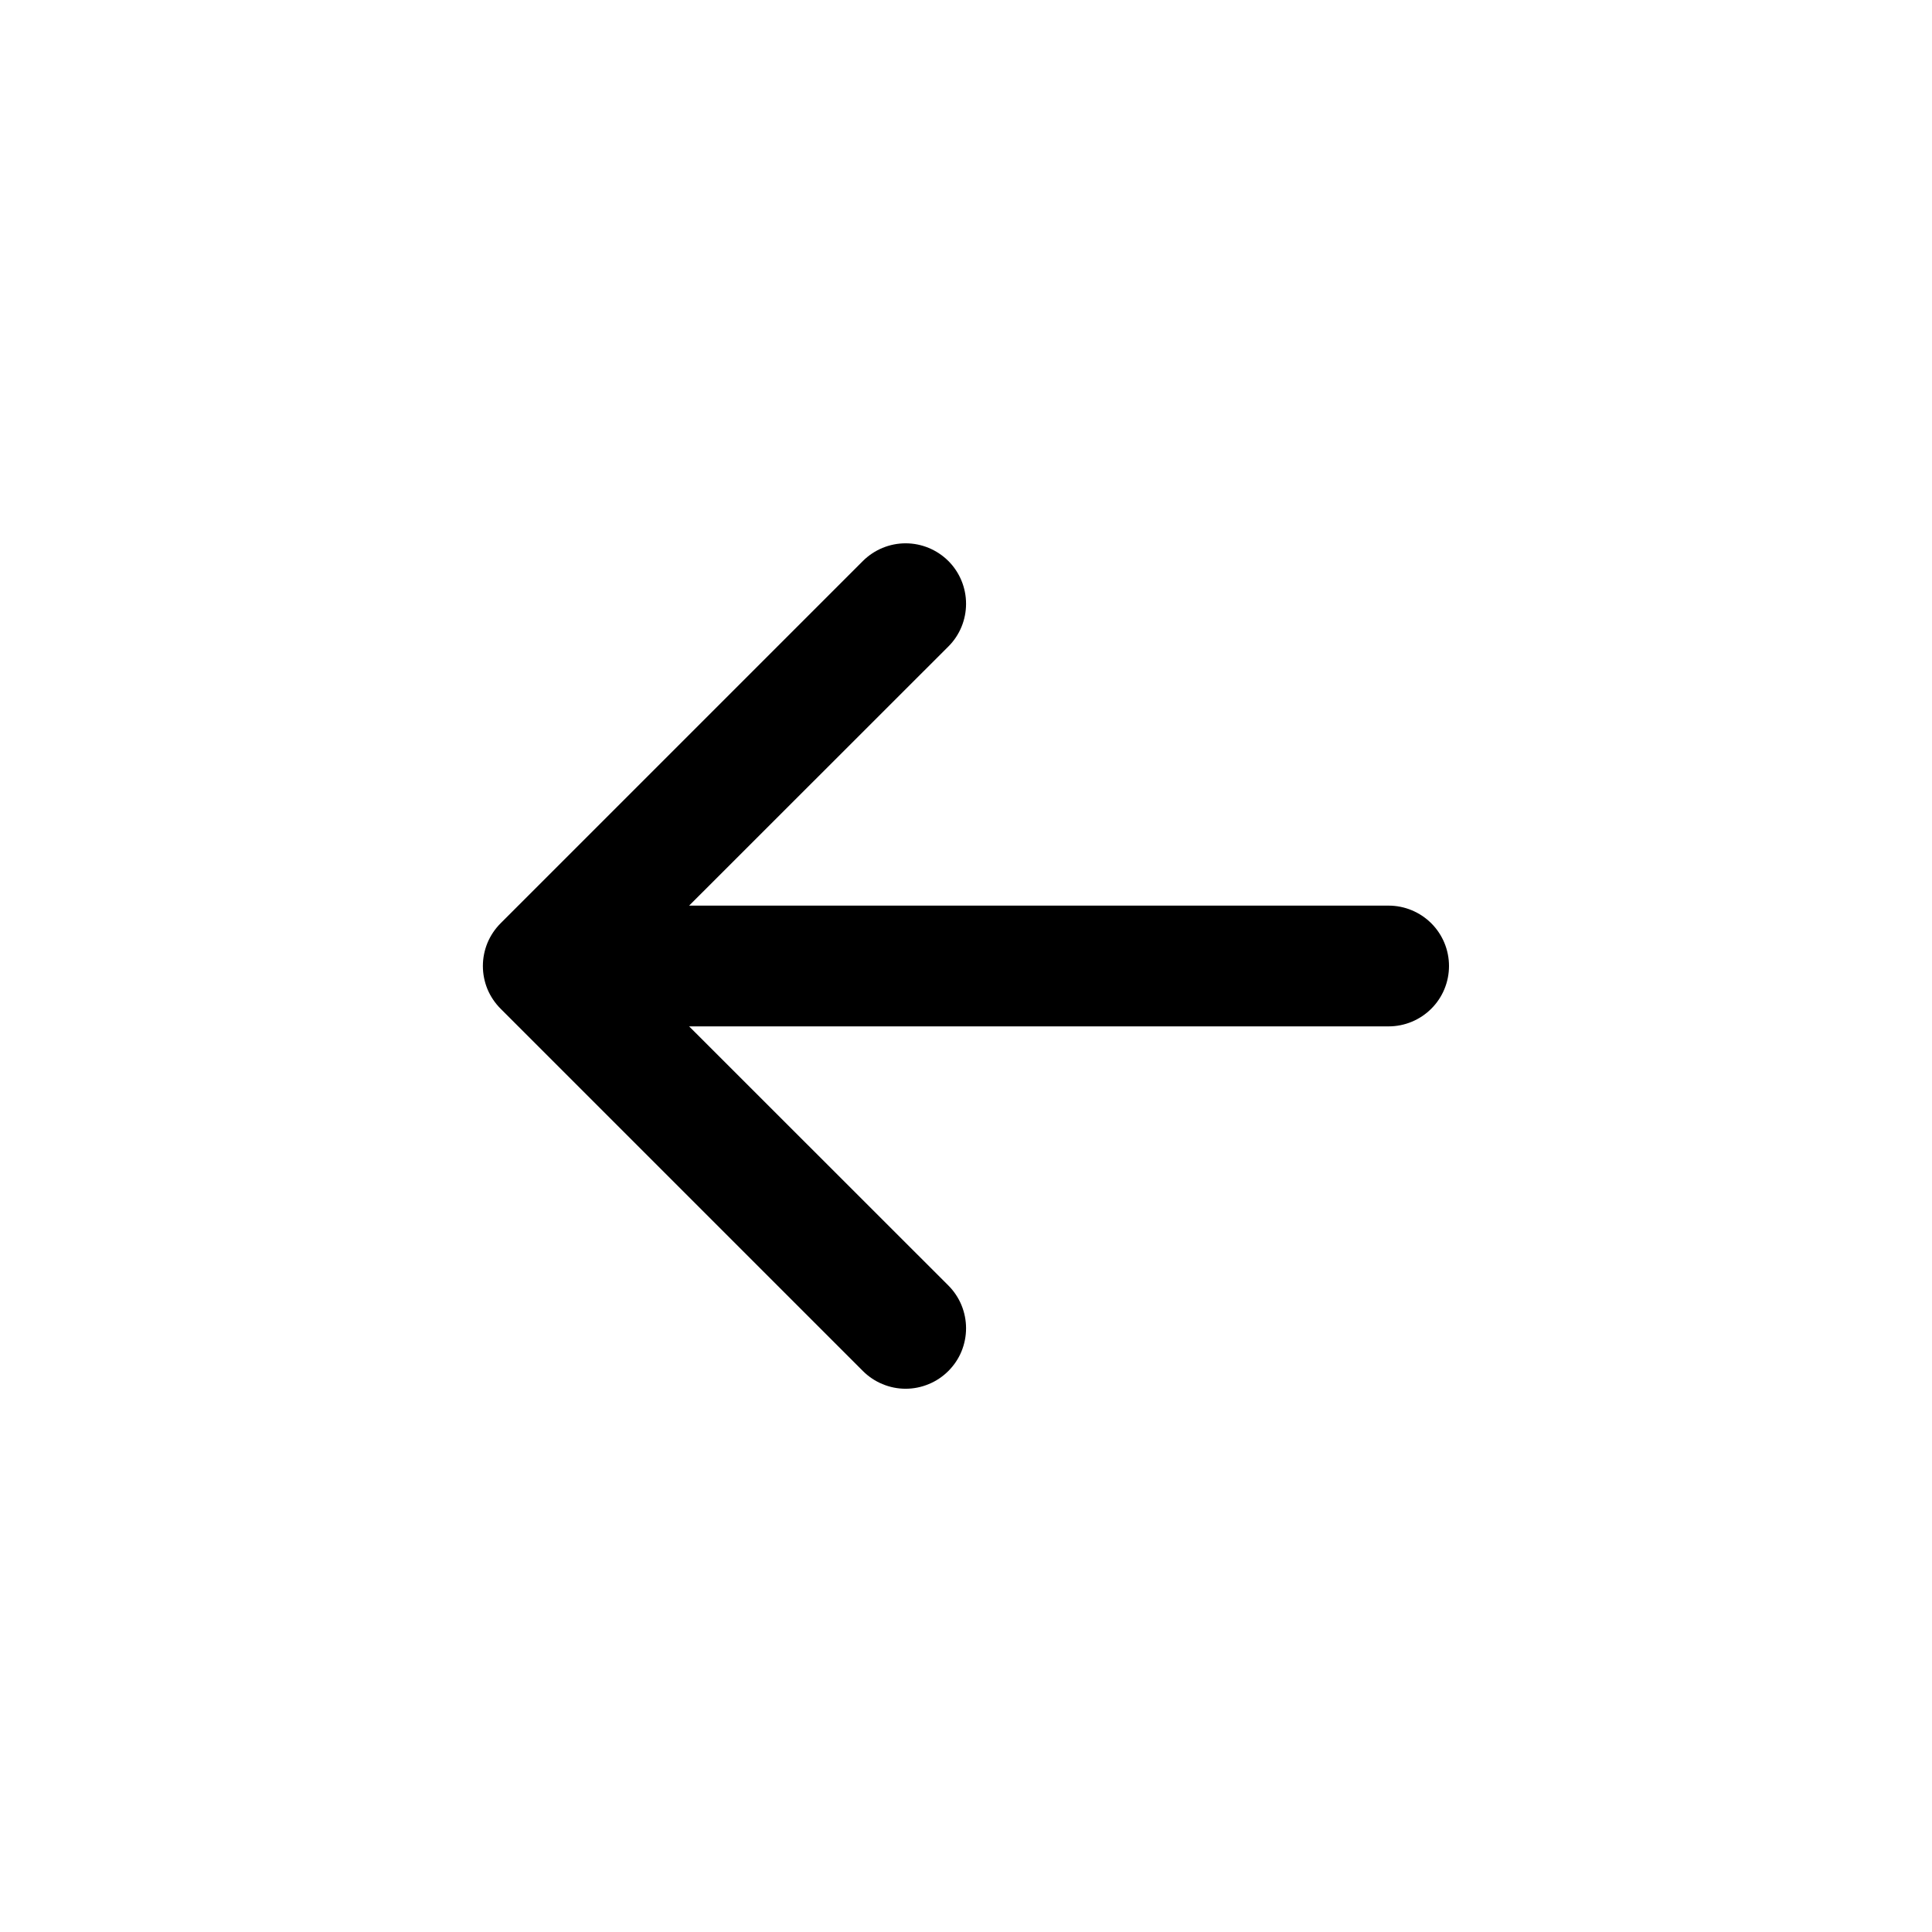
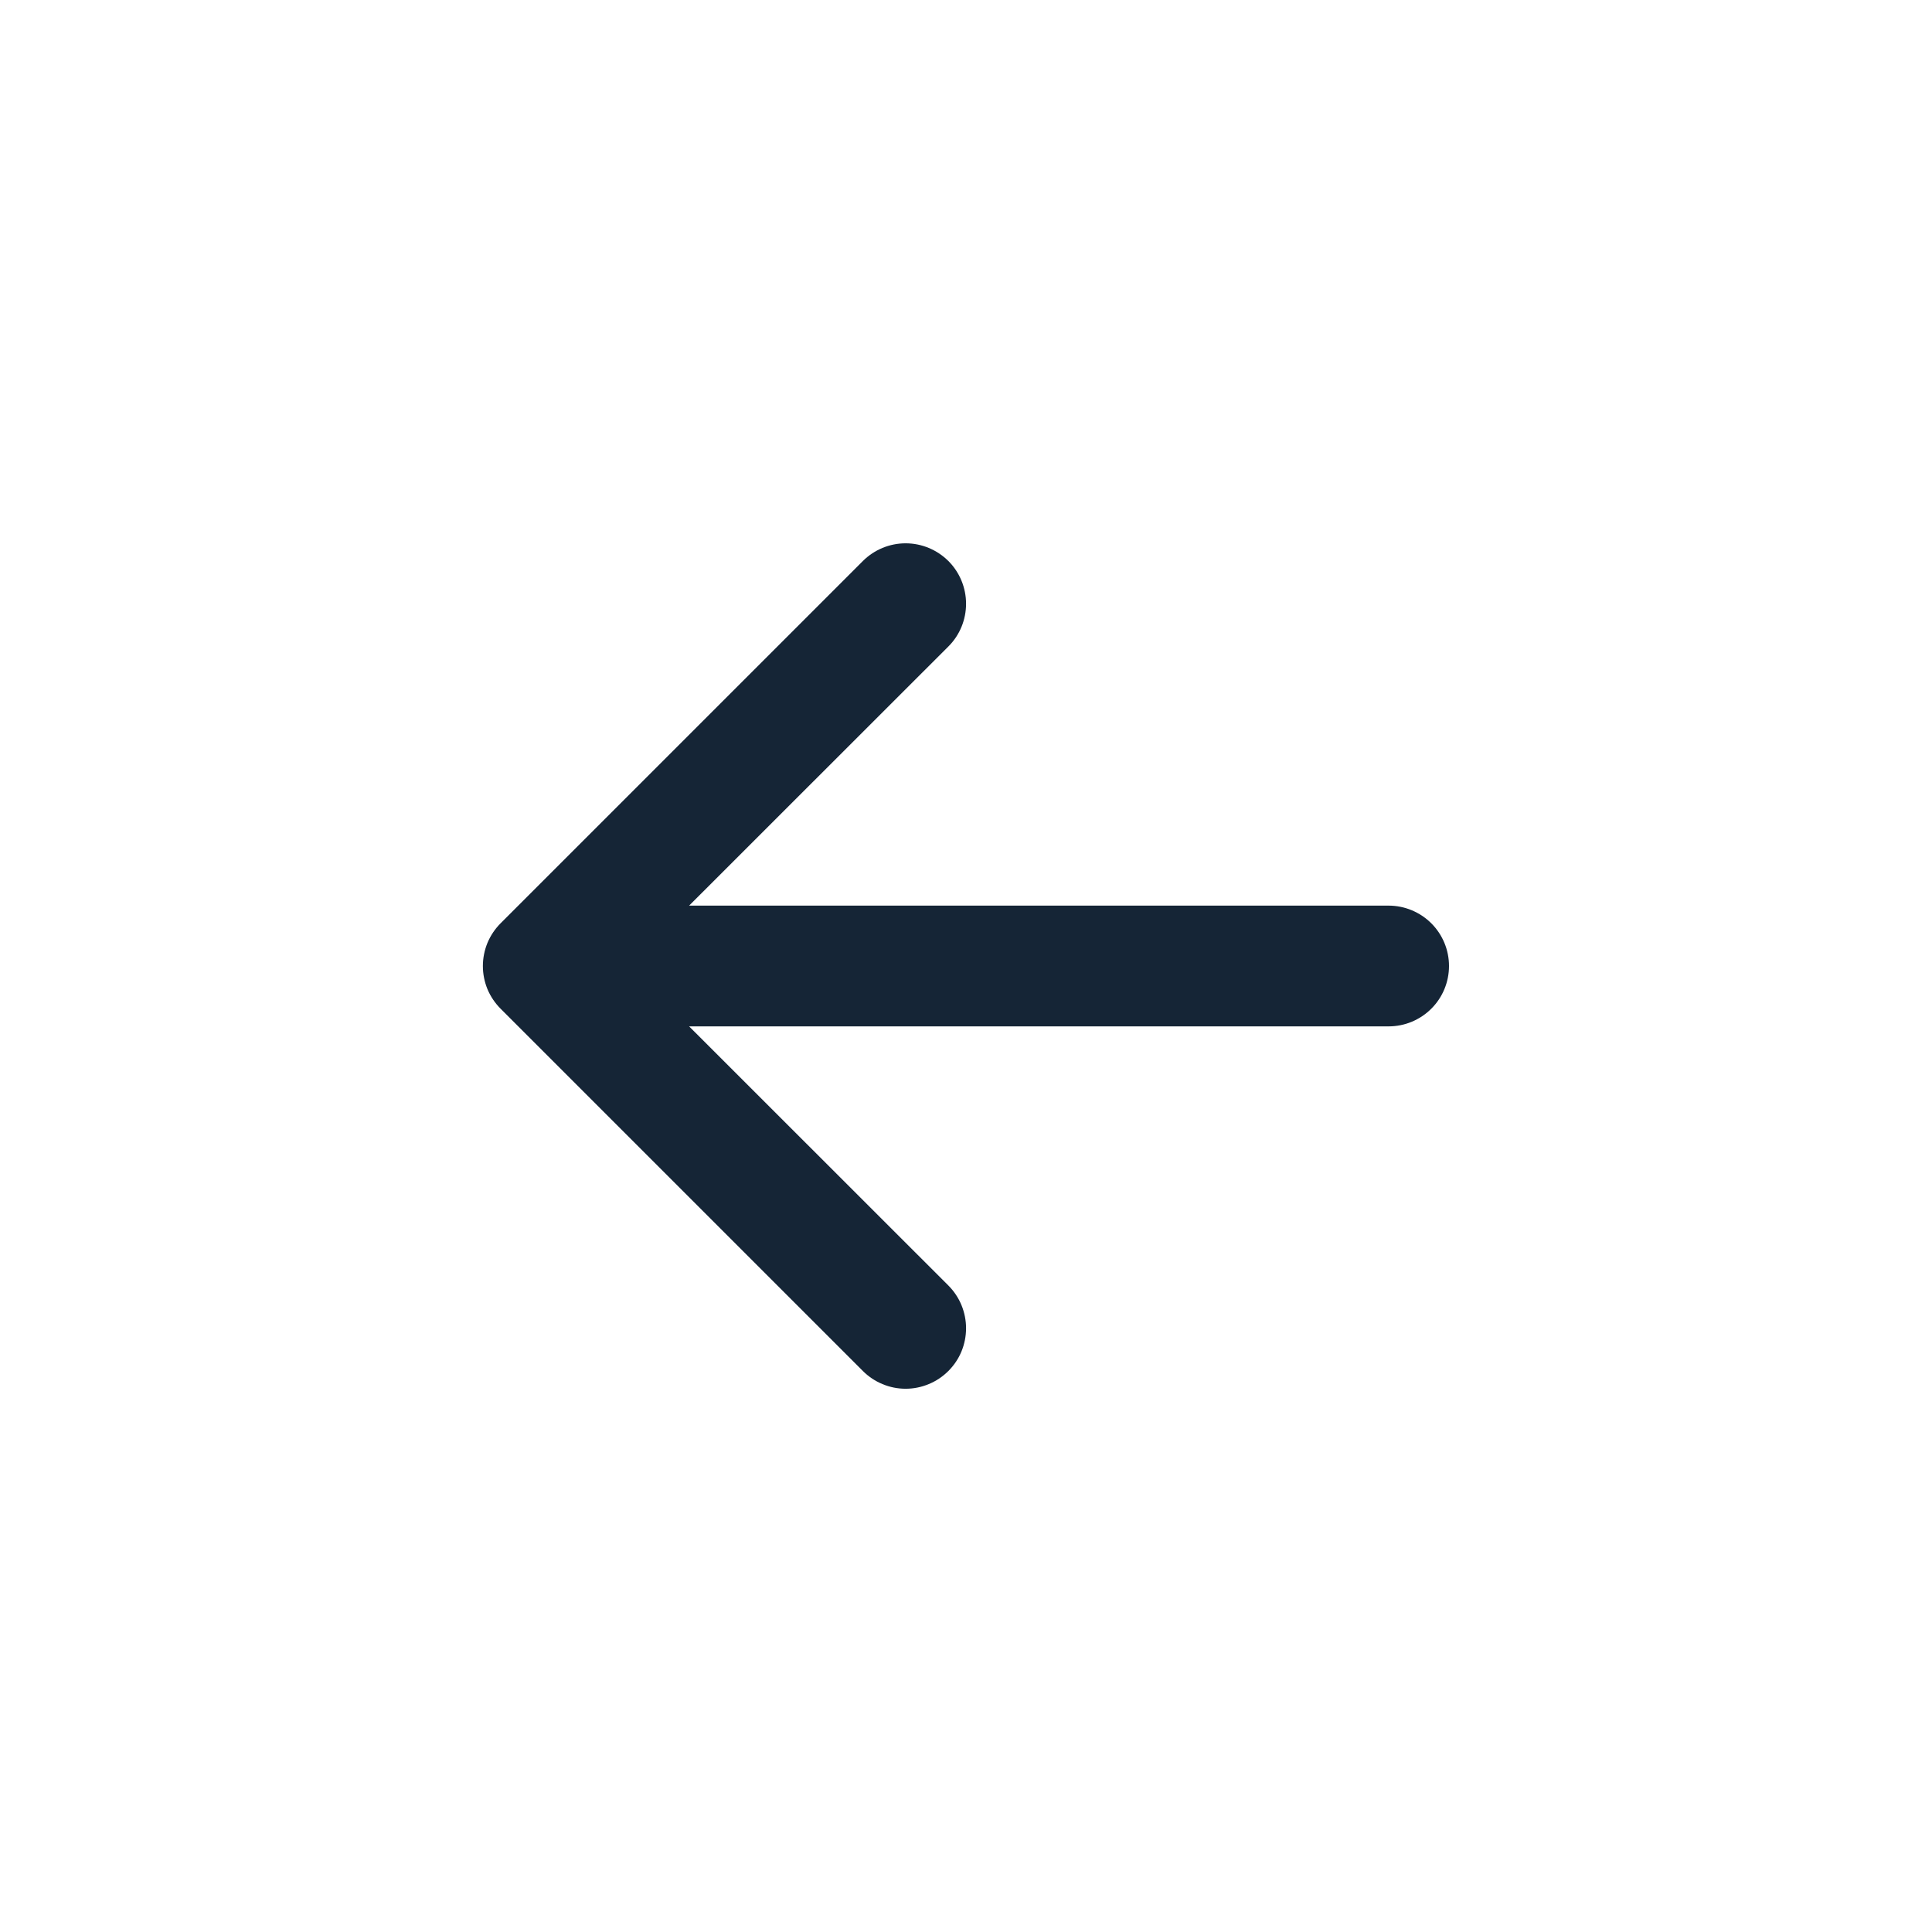
<svg xmlns="http://www.w3.org/2000/svg" width="32" height="32" viewBox="0 0 32 32" fill="none">
-   <path fill-rule="evenodd" clip-rule="evenodd" d="M24 16C24 16.265 23.895 16.52 23.707 16.707C23.519 16.895 23.265 17 23 17H11.414L15.708 21.292C15.801 21.385 15.875 21.496 15.925 21.617C15.975 21.739 16.001 21.869 16.001 22C16.001 22.132 15.975 22.262 15.925 22.384C15.875 22.505 15.801 22.615 15.708 22.708C15.615 22.801 15.505 22.875 15.383 22.925C15.261 22.976 15.131 23.002 15 23.002C14.868 23.002 14.738 22.976 14.617 22.925C14.495 22.875 14.385 22.801 14.292 22.708L8.292 16.708C8.199 16.615 8.125 16.505 8.074 16.384C8.024 16.262 7.998 16.132 7.998 16C7.998 15.869 8.024 15.739 8.074 15.617C8.125 15.495 8.199 15.385 8.292 15.292L14.292 9.292C14.48 9.105 14.734 8.999 15 8.999C15.265 8.999 15.52 9.105 15.708 9.292C15.896 9.48 16.001 9.735 16.001 10C16.001 10.266 15.896 10.521 15.708 10.708L11.414 15H23C23.265 15 23.519 15.106 23.707 15.293C23.895 15.481 24 15.735 24 16Z" fill="black" />
+   <path fill-rule="evenodd" clip-rule="evenodd" d="M24 16C24 16.265 23.895 16.52 23.707 16.707C23.519 16.895 23.265 17 23 17H11.414L15.708 21.292C15.801 21.385 15.875 21.496 15.925 21.617C15.975 21.739 16.001 21.869 16.001 22C16.001 22.132 15.975 22.262 15.925 22.384C15.875 22.505 15.801 22.615 15.708 22.708C15.615 22.801 15.505 22.875 15.383 22.925C15.261 22.976 15.131 23.002 15 23.002C14.868 23.002 14.738 22.976 14.617 22.925C14.495 22.875 14.385 22.801 14.292 22.708L8.292 16.708C8.199 16.615 8.125 16.505 8.074 16.384C8.024 16.262 7.998 16.132 7.998 16C7.998 15.869 8.024 15.739 8.074 15.617C8.125 15.495 8.199 15.385 8.292 15.292L14.292 9.292C14.48 9.105 14.734 8.999 15 8.999C15.265 8.999 15.52 9.105 15.708 9.292C15.896 9.48 16.001 9.735 16.001 10C16.001 10.266 15.896 10.521 15.708 10.708L11.414 15H23C23.265 15 23.519 15.106 23.707 15.293C23.895 15.481 24 15.735 24 16Z" fill="#152536" />
</svg>
